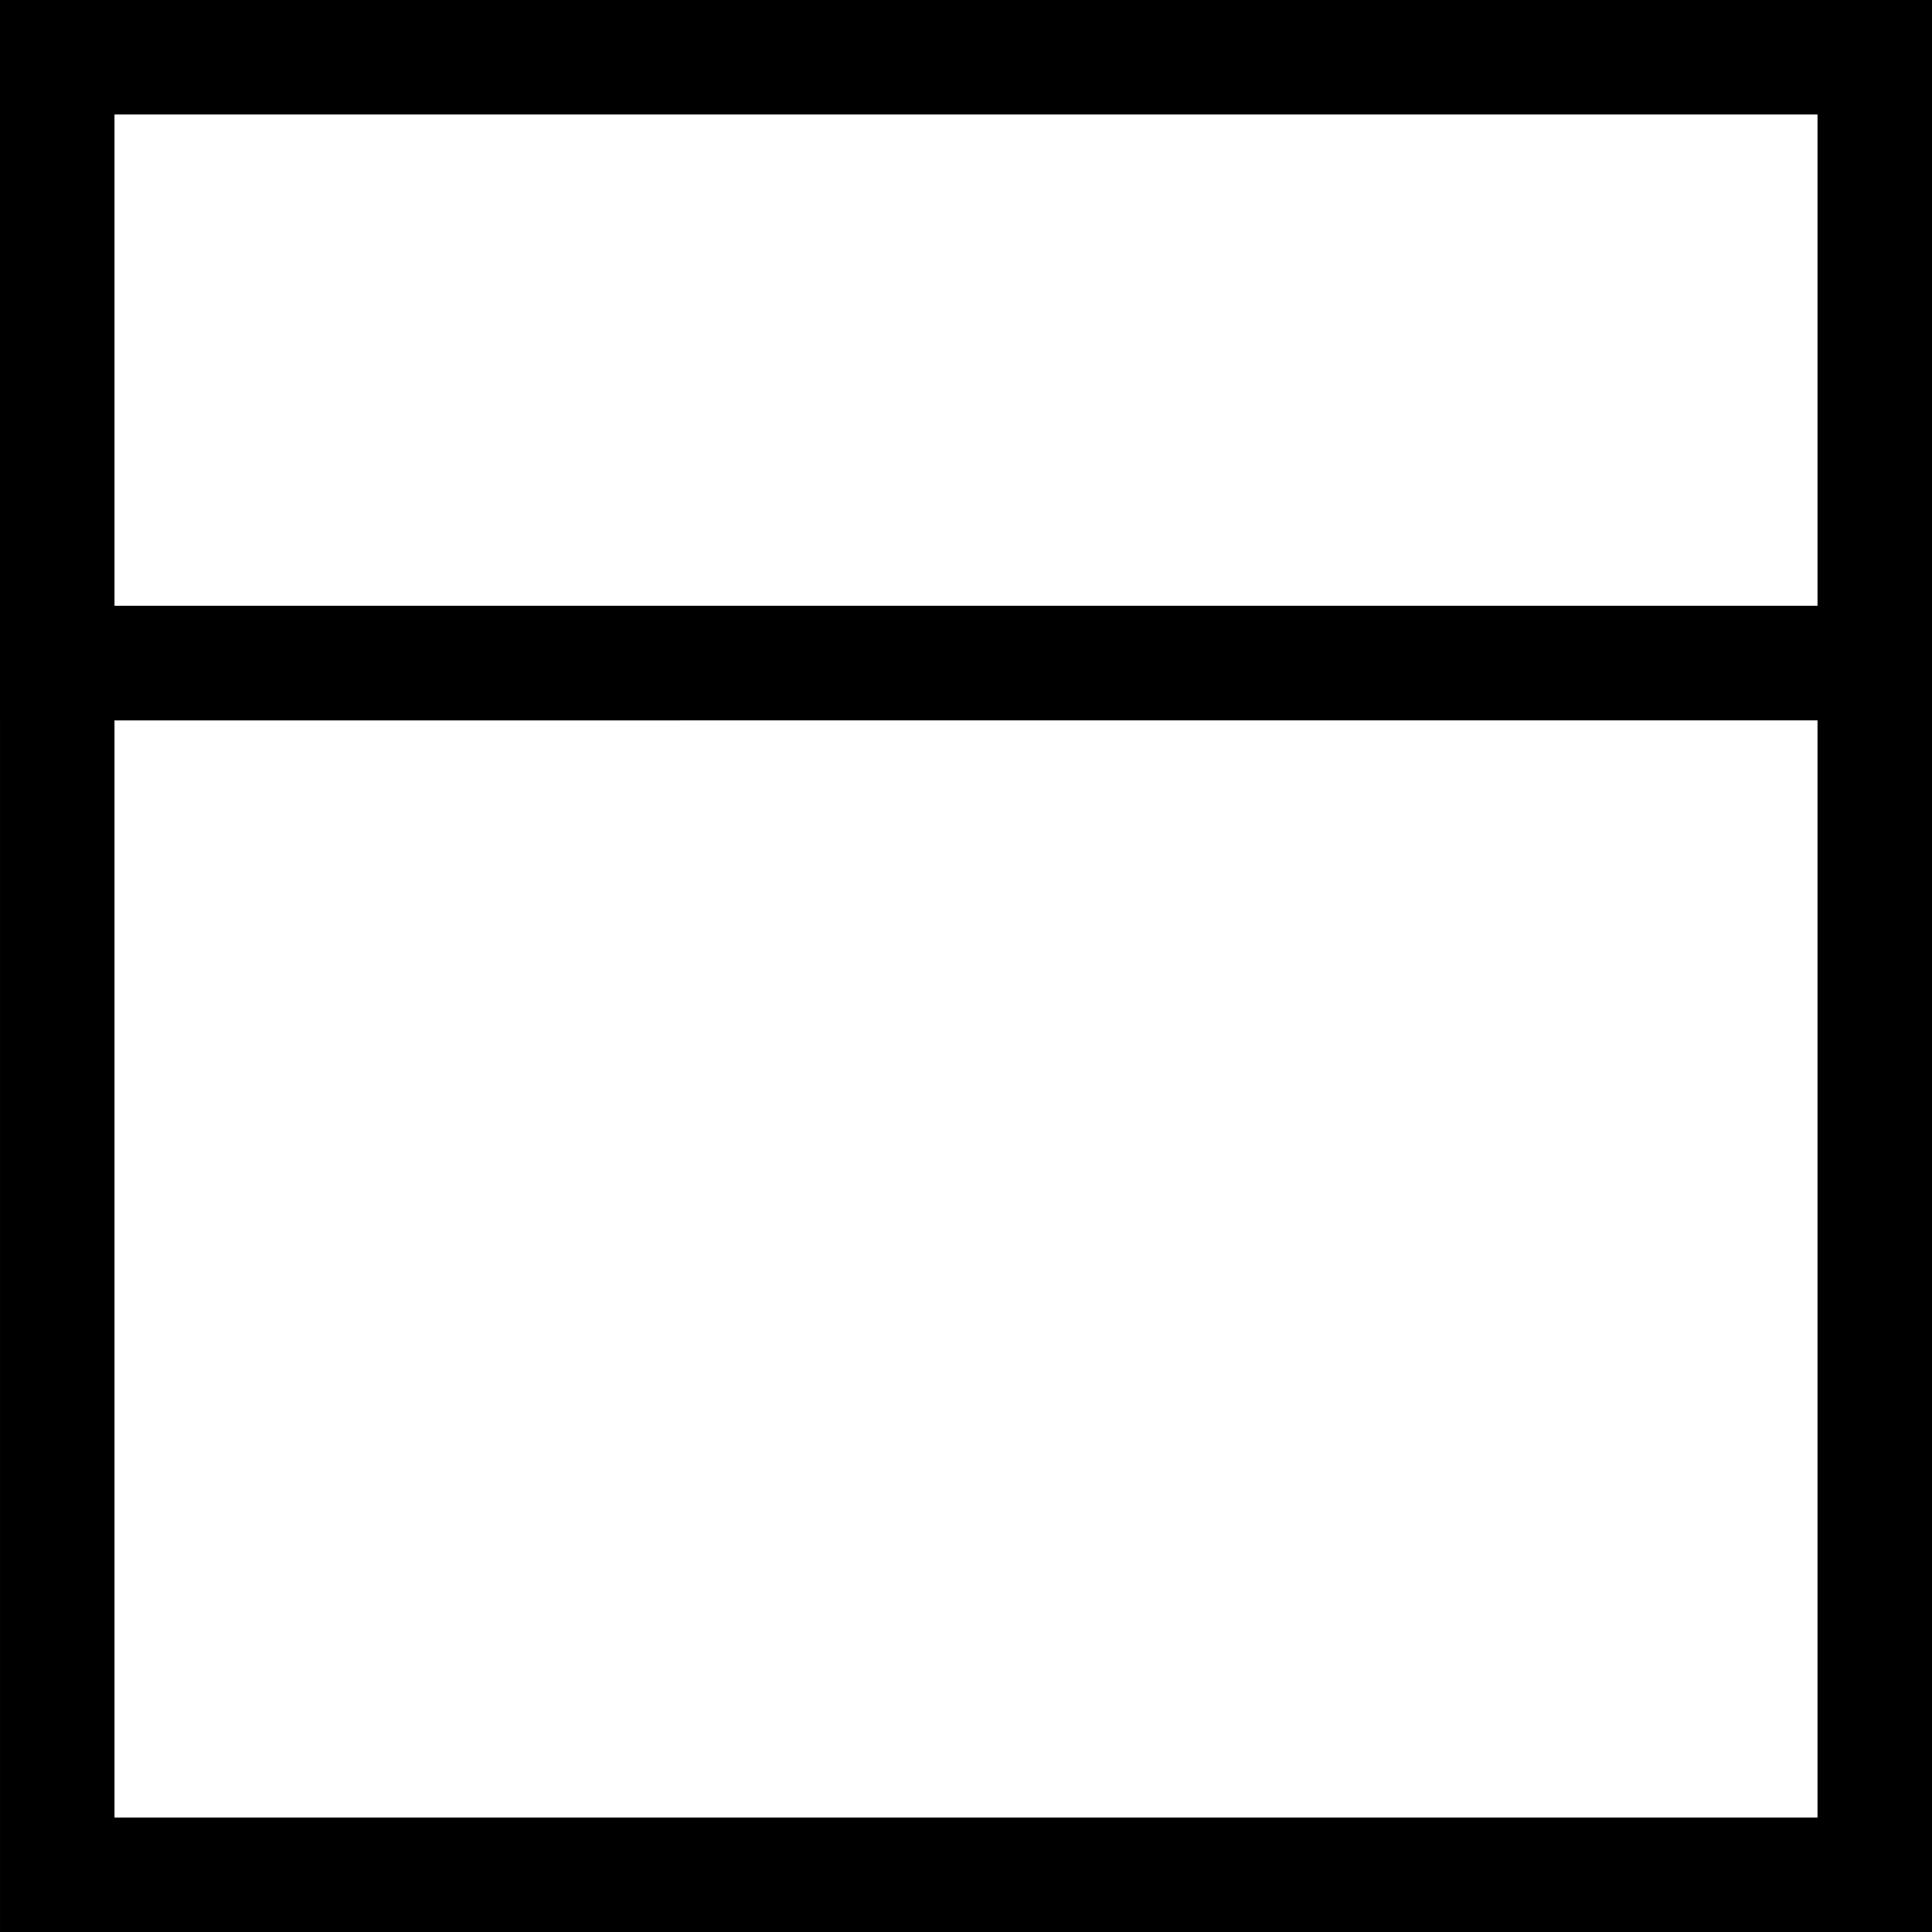
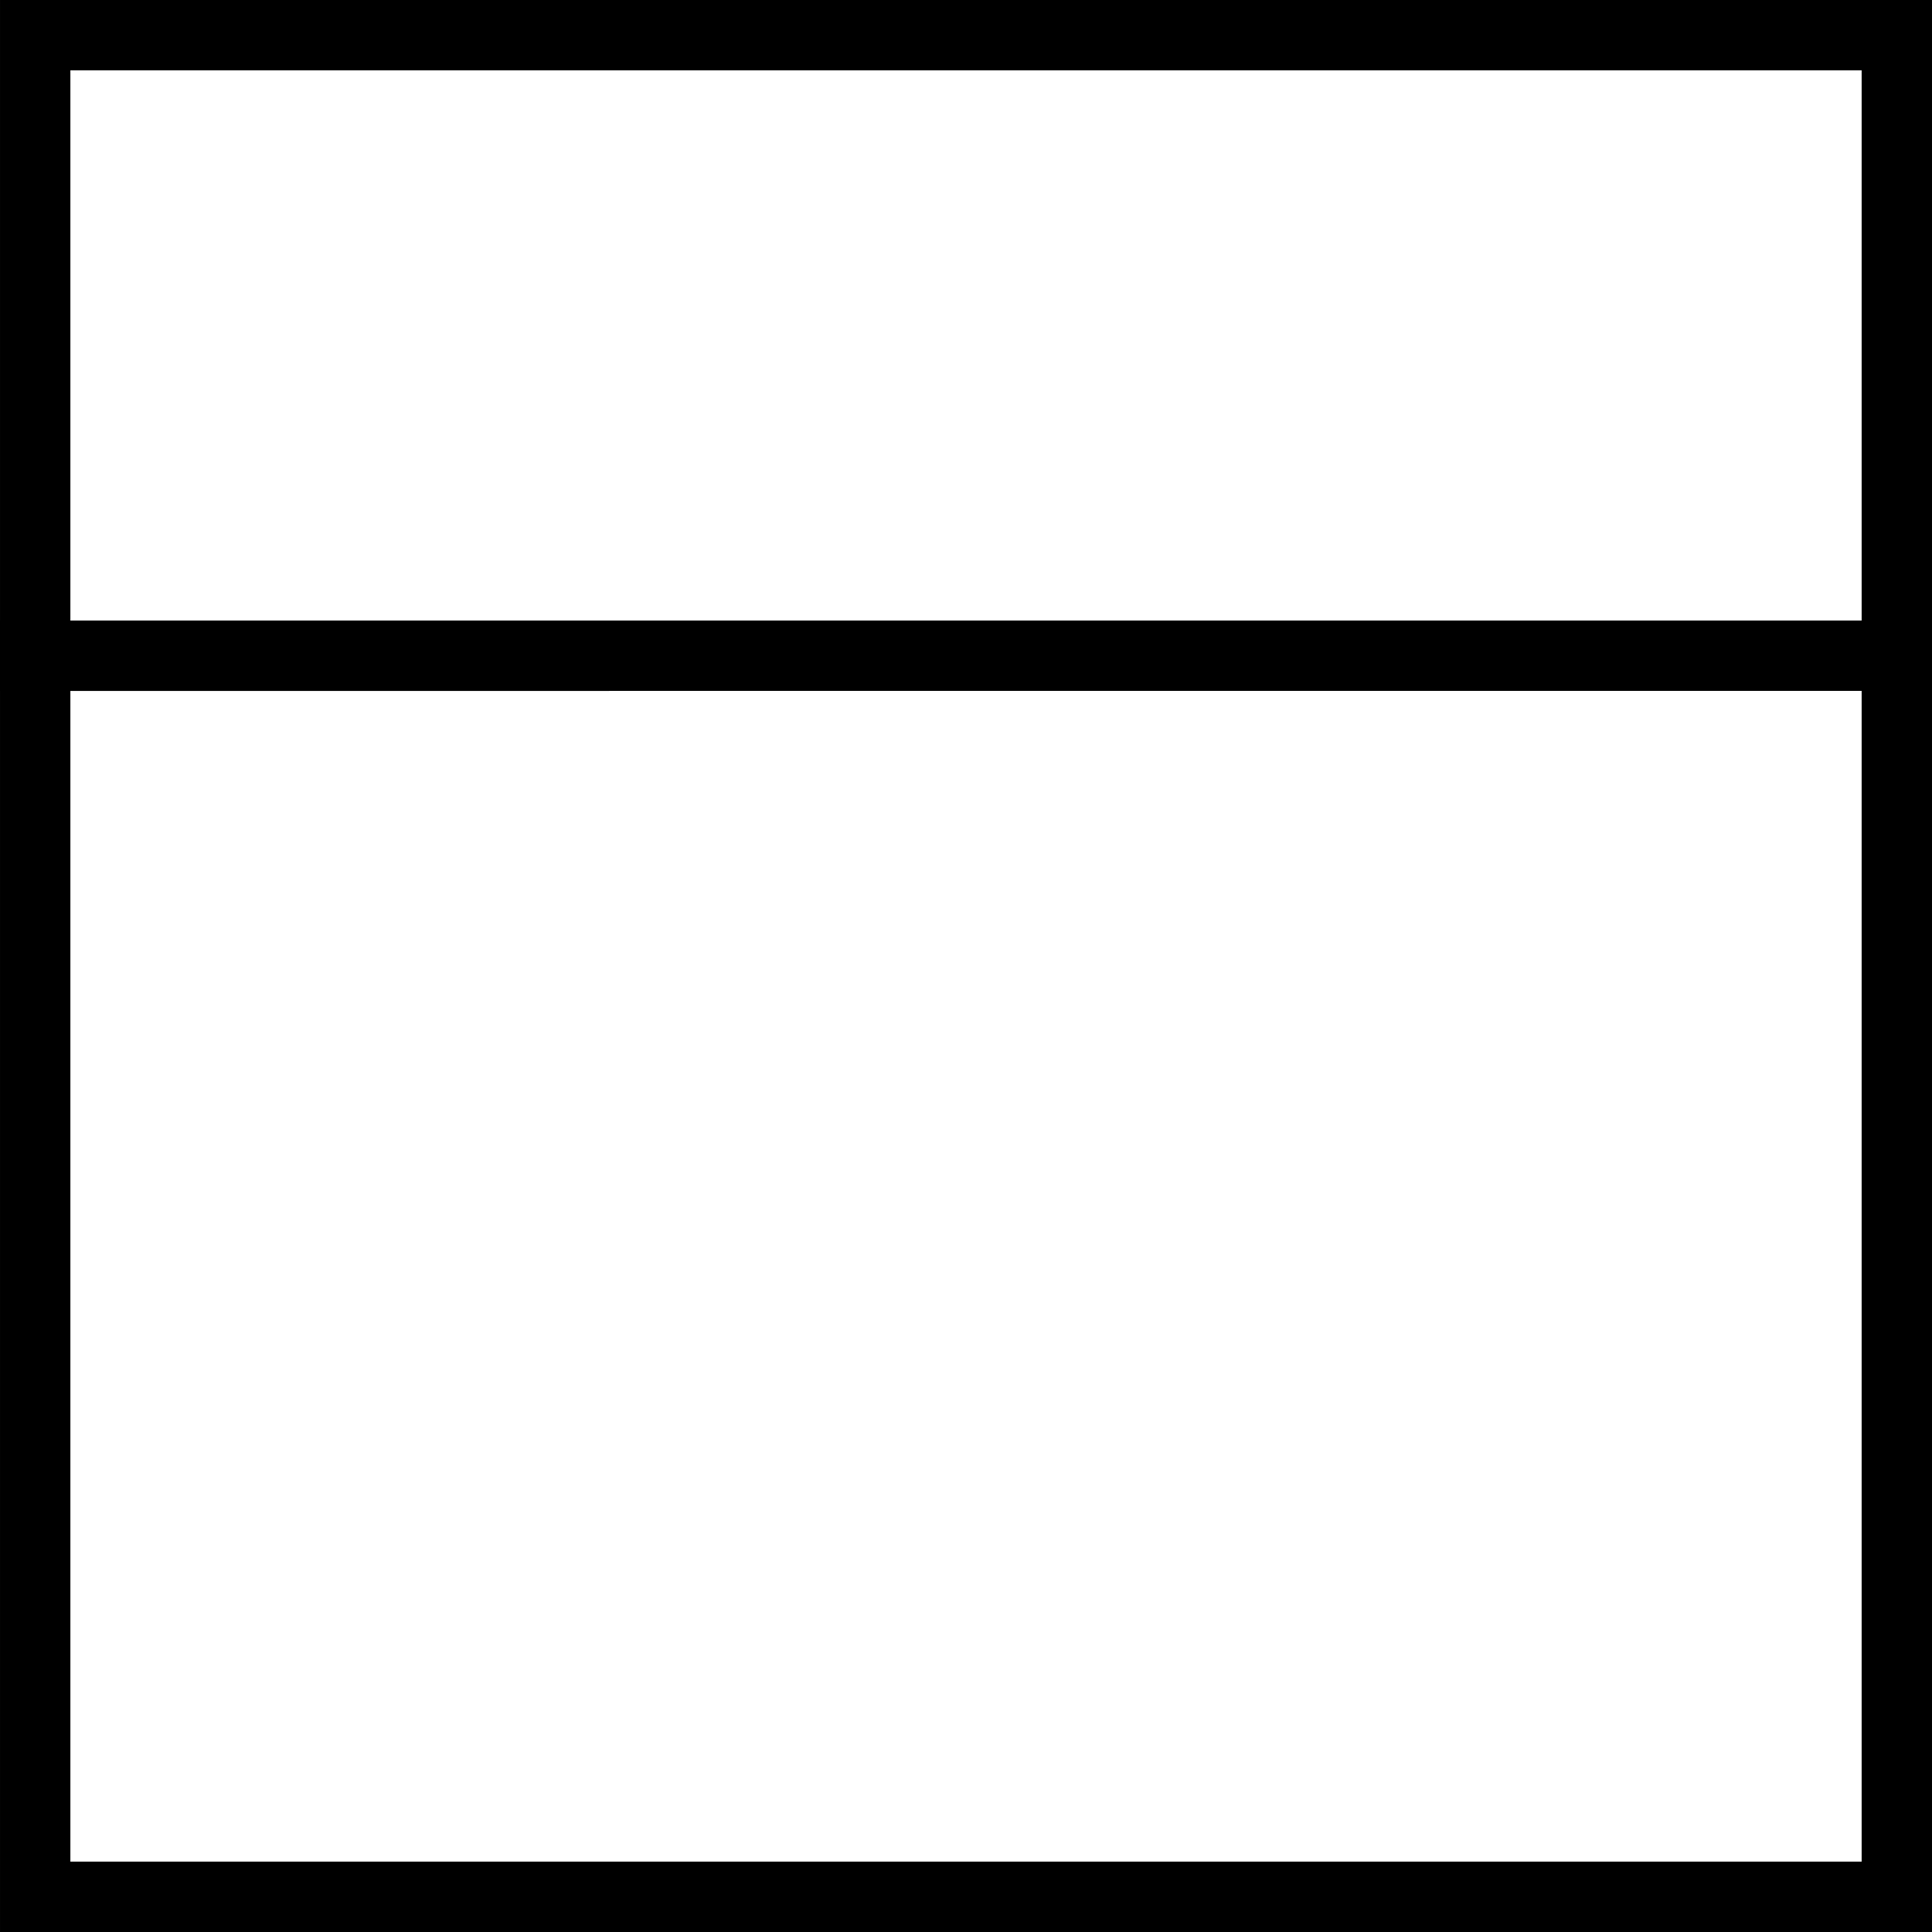
- <svg xmlns="http://www.w3.org/2000/svg" width="84.375mm" height="84.375mm" viewBox="0 0 84.375 84.375" version="1.1" id="svg8">
+ <svg xmlns="http://www.w3.org/2000/svg" width="82.375mm" height="82.375mm" viewBox="0 0 82.375 82.375" version="1.1" id="svg8">
  <defs id="defs2" />
-   <g id="layer1" transform="translate(-2.791667,-209.8333)">
-     <path style="fill:none;stroke:#000000;stroke-width:5;stroke-linecap:butt;stroke-linejoin:miter;stroke-miterlimit:4;stroke-dasharray:none;stroke-opacity:1" d="M 5.292,212.333 H 84.667 v 26.458 H 5.292 Z" id="path2494" />
-     <path style="fill:none;stroke:#000000;stroke-width:5;stroke-linecap:butt;stroke-linejoin:miter;stroke-miterlimit:4;stroke-dasharray:none;stroke-opacity:1" d="M 5.292,238.792 V 291.708 H 84.667 v -52.917 z" id="path2496" />
+   <g id="layer1" transform="translate(-3.791667,-210.8333)">
+     <path style="fill:none;stroke:#000000;stroke-width:3;stroke-linecap:butt;stroke-linejoin:miter;stroke-miterlimit:4;stroke-dasharray:none;stroke-opacity:1" d="M 5.292,212.333 H 84.667 v 26.458 H 5.292 Z" id="path2494" />
+     <path style="fill:none;stroke:#000000;stroke-width:3;stroke-linecap:butt;stroke-linejoin:miter;stroke-miterlimit:4;stroke-dasharray:none;stroke-opacity:1" d="M 5.292,238.792 V 291.708 H 84.667 v -52.917 z" id="path2496" />
  </g>
</svg>
